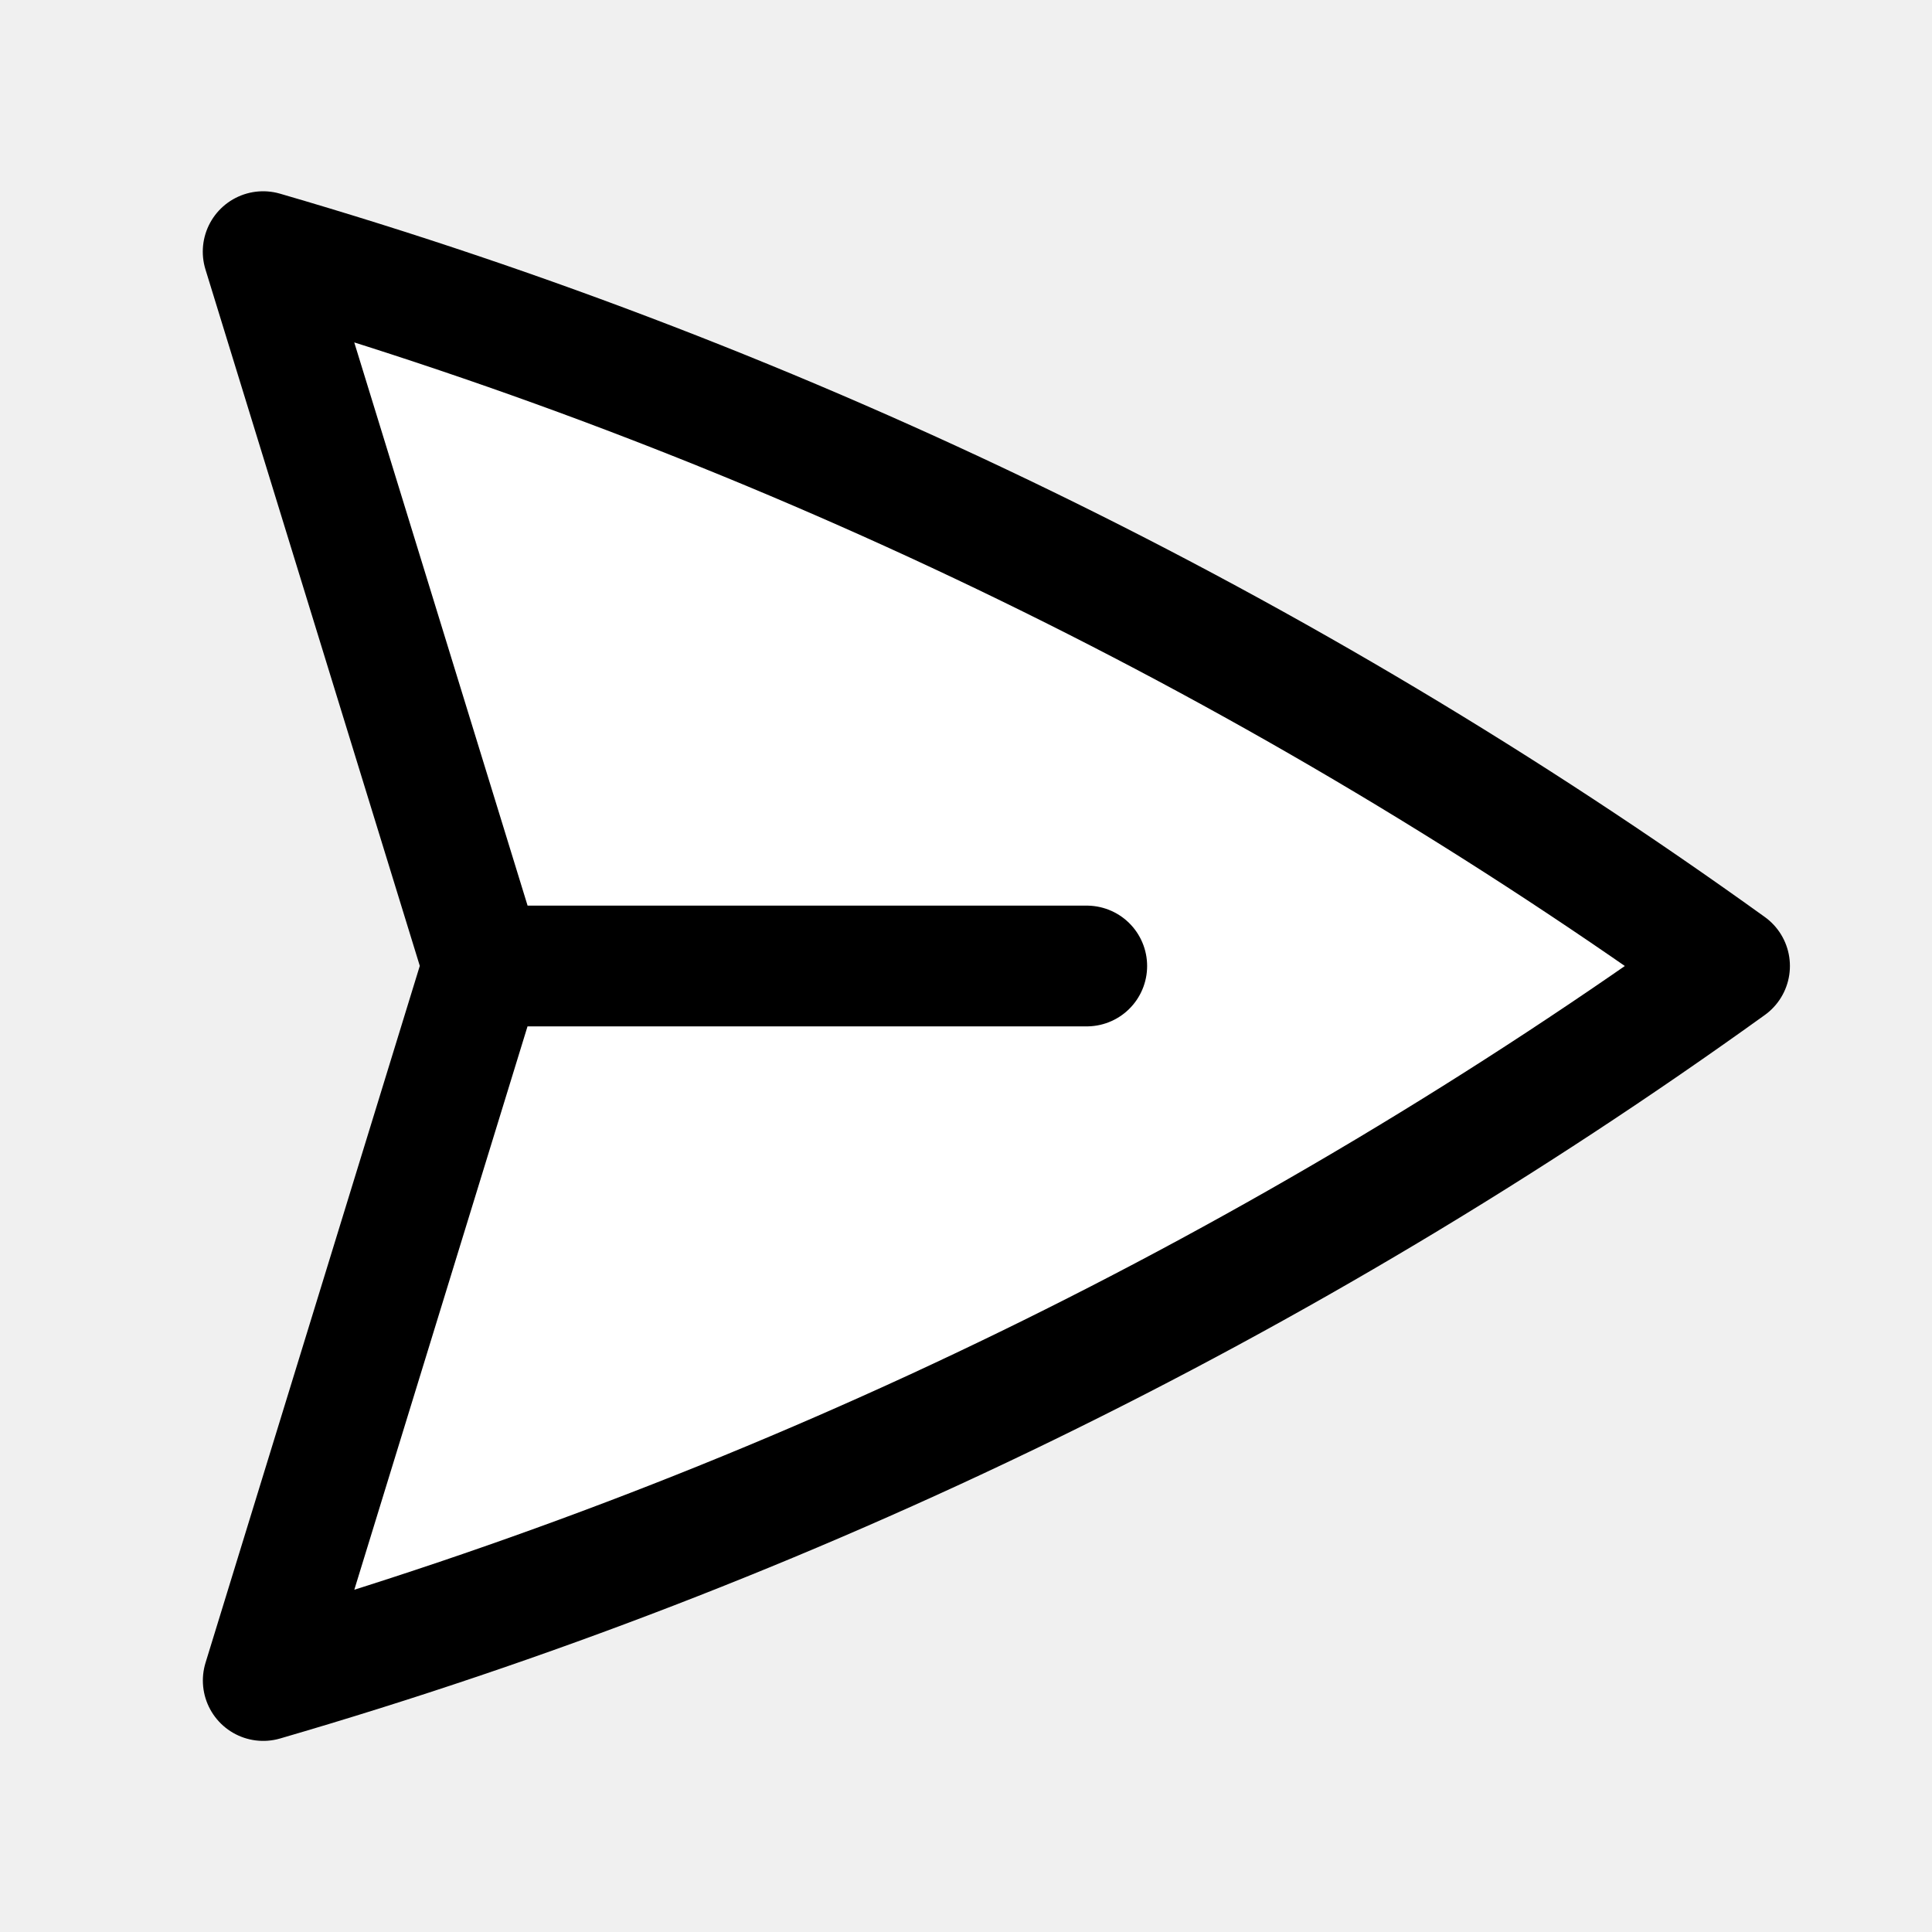
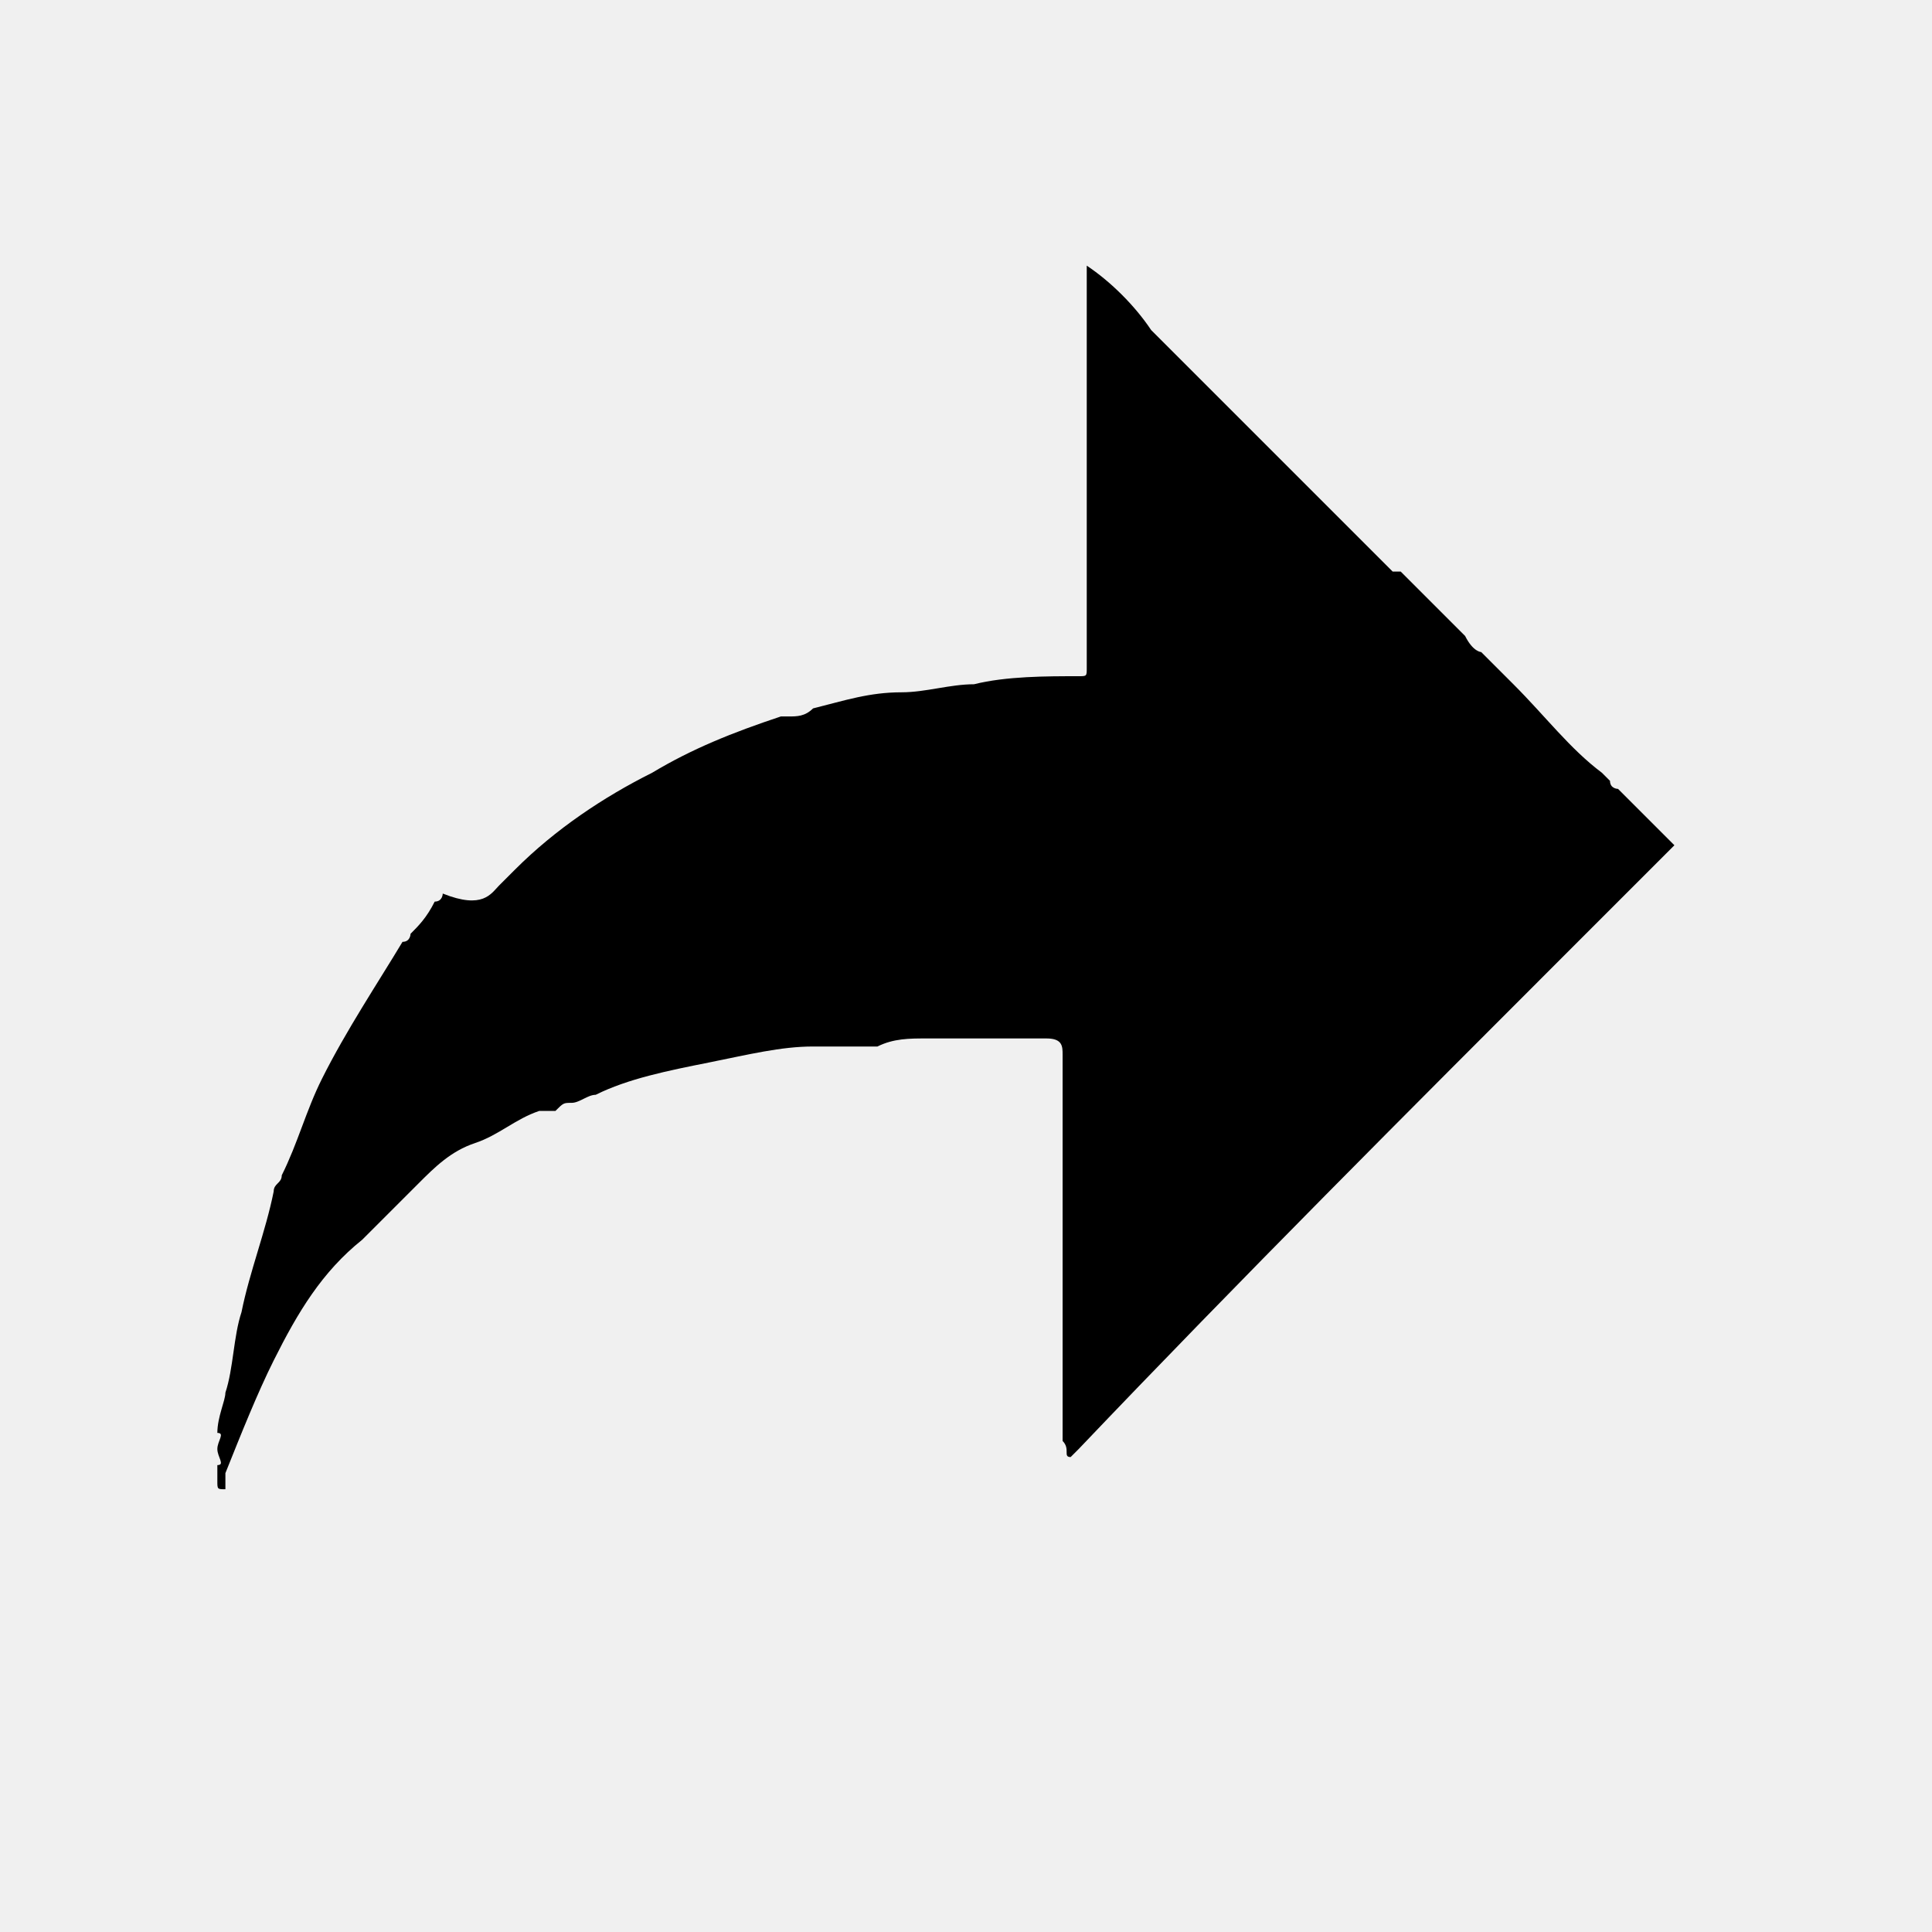
- <svg xmlns="http://www.w3.org/2000/svg" fill="#ffffff" viewBox="0 0 24 24" stroke-width="1.5" stroke="currentColor" class="w-6 h-6">
-   <path stroke-linecap="round" stroke-linejoin="round" d="M6 12L3.269 3.126A59.768 59.768 0 0121.485 12 59.77 59.77 0 013.27 20.876L5.999 12zm0 0h7.5" />
+ <svg xmlns="http://www.w3.org/2000/svg" version="1.1" id="Layer_1" x="0px" y="0px" viewBox="0 0 24 24" style="enable-background:new 0 0 24 24;" xml:space="preserve">
+   <path d="M18.4,8.1C18.4,8.1,18.4,8.1,18.4,8.1c0.1,0.1,0.1,0.1,0.1,0.1c0,0,0,0,0,0c0,0,0.1,0.1,0.1,0.1c0,0,0,0,0,0  c0,0,0.1,0.1,0.1,0.1c0,0,0,0,0,0c0,0,0.1,0.1,0.1,0.1c0.4,0.4,0.7,0.8,1.1,1.1c0,0,0.1,0.1,0.1,0.1l0,0c0,0.1,0.1,0.1,0.1,0.1  c0.2,0.2,0.5,0.5,0.7,0.7c0,0,0,0,0,0c-0.4,0.4-0.8,0.8-1.2,1.2c-2.1,2.1-4.2,4.2-6.2,6.3c0,0-0.1,0.1-0.1,0.1c-0.1,0,0-0.1-0.1-0.2  c0-0.9,0-1.9,0-2.8c0-0.7,0-1.3,0-2c0-0.1,0-0.2-0.2-0.2c-0.1,0-0.2,0-0.3,0c-0.2,0-0.3,0-0.5,0c-0.1,0-0.2,0-0.4,0  c-0.1,0-0.2,0-0.3,0c-0.2,0-0.4,0-0.6,0.1c-0.1,0-0.2,0-0.3,0c-0.1,0-0.1,0-0.2,0c-0.1,0-0.1,0-0.1,0c-0.1,0-0.1,0-0.2,0  c-0.4,0-0.8,0.1-1.3,0.2c-0.5,0.1-1,0.2-1.4,0.4c-0.1,0-0.2,0.1-0.3,0.1c-0.1,0-0.1,0-0.2,0.1c0,0,0,0-0.1,0c0,0,0,0-0.1,0  c-0.3,0.1-0.5,0.3-0.8,0.4c-0.3,0.1-0.5,0.3-0.7,0.5c-0.1,0.1-0.2,0.2-0.3,0.3c0,0-0.1,0.1-0.1,0.1c-0.1,0.1-0.2,0.2-0.2,0.2  c0,0,0,0-0.1,0.1c-0.5,0.4-0.8,0.9-1.1,1.5c-0.2,0.4-0.4,0.9-0.6,1.4c0,0.1,0,0.1,0,0.2c-0.1,0-0.1,0-0.1-0.1c0-0.1,0-0.2,0-0.2  c0.1,0,0-0.1,0-0.2c0-0.1,0.1-0.2,0-0.2c0-0.2,0.1-0.4,0.1-0.5c0.1-0.3,0.1-0.7,0.2-1c0.1-0.5,0.3-1,0.4-1.5c0-0.1,0.1-0.1,0.1-0.2  c0.2-0.4,0.3-0.8,0.5-1.2c0.3-0.6,0.7-1.2,1-1.7c0.1,0,0.1-0.1,0.1-0.1c0.1-0.1,0.2-0.2,0.3-0.4c0.1,0,0.1-0.1,0.1-0.1  C6,11.3,6.1,11.1,6.2,11c0.1-0.1,0.1-0.1,0.2-0.2c0.5-0.5,1.1-0.9,1.7-1.2c0.5-0.3,1-0.5,1.6-0.7c0,0,0,0,0.1,0c0.1,0,0.2,0,0.3-0.1  c0.4-0.1,0.7-0.2,1.1-0.2c0.3,0,0.6-0.1,0.9-0.1c0.4-0.1,0.9-0.1,1.3-0.1c0.1,0,0.1,0,0.1-0.1c0,0,0-0.1,0-0.1c0-1.6,0-3.3,0-4.9  c0,0,0,0,0,0c0.3,0.2,0.6,0.5,0.8,0.8c0.2,0.2,0.4,0.4,0.6,0.6c0.8,0.8,1.6,1.6,2.4,2.4c0,0,0,0,0.1,0c0,0,0.1,0.1,0.1,0.1  c0,0,0,0,0,0c0,0,0.1,0.1,0.1,0.1c0,0,0,0,0,0c0,0,0.1,0.1,0.1,0.1c0,0,0,0,0,0c0,0,0.1,0.1,0.1,0.1c0,0,0,0,0,0  c0,0,0.1,0.1,0.1,0.1c0,0,0,0,0,0c0,0,0.1,0.1,0.1,0.1c0,0,0,0,0,0c0,0,0.1,0.1,0.1,0.1c0,0,0,0,0,0c0,0,0.1,0.1,0.1,0.1  c0,0,0,0,0,0C18.3,8.1,18.4,8.1,18.4,8.1z" />
</svg>
